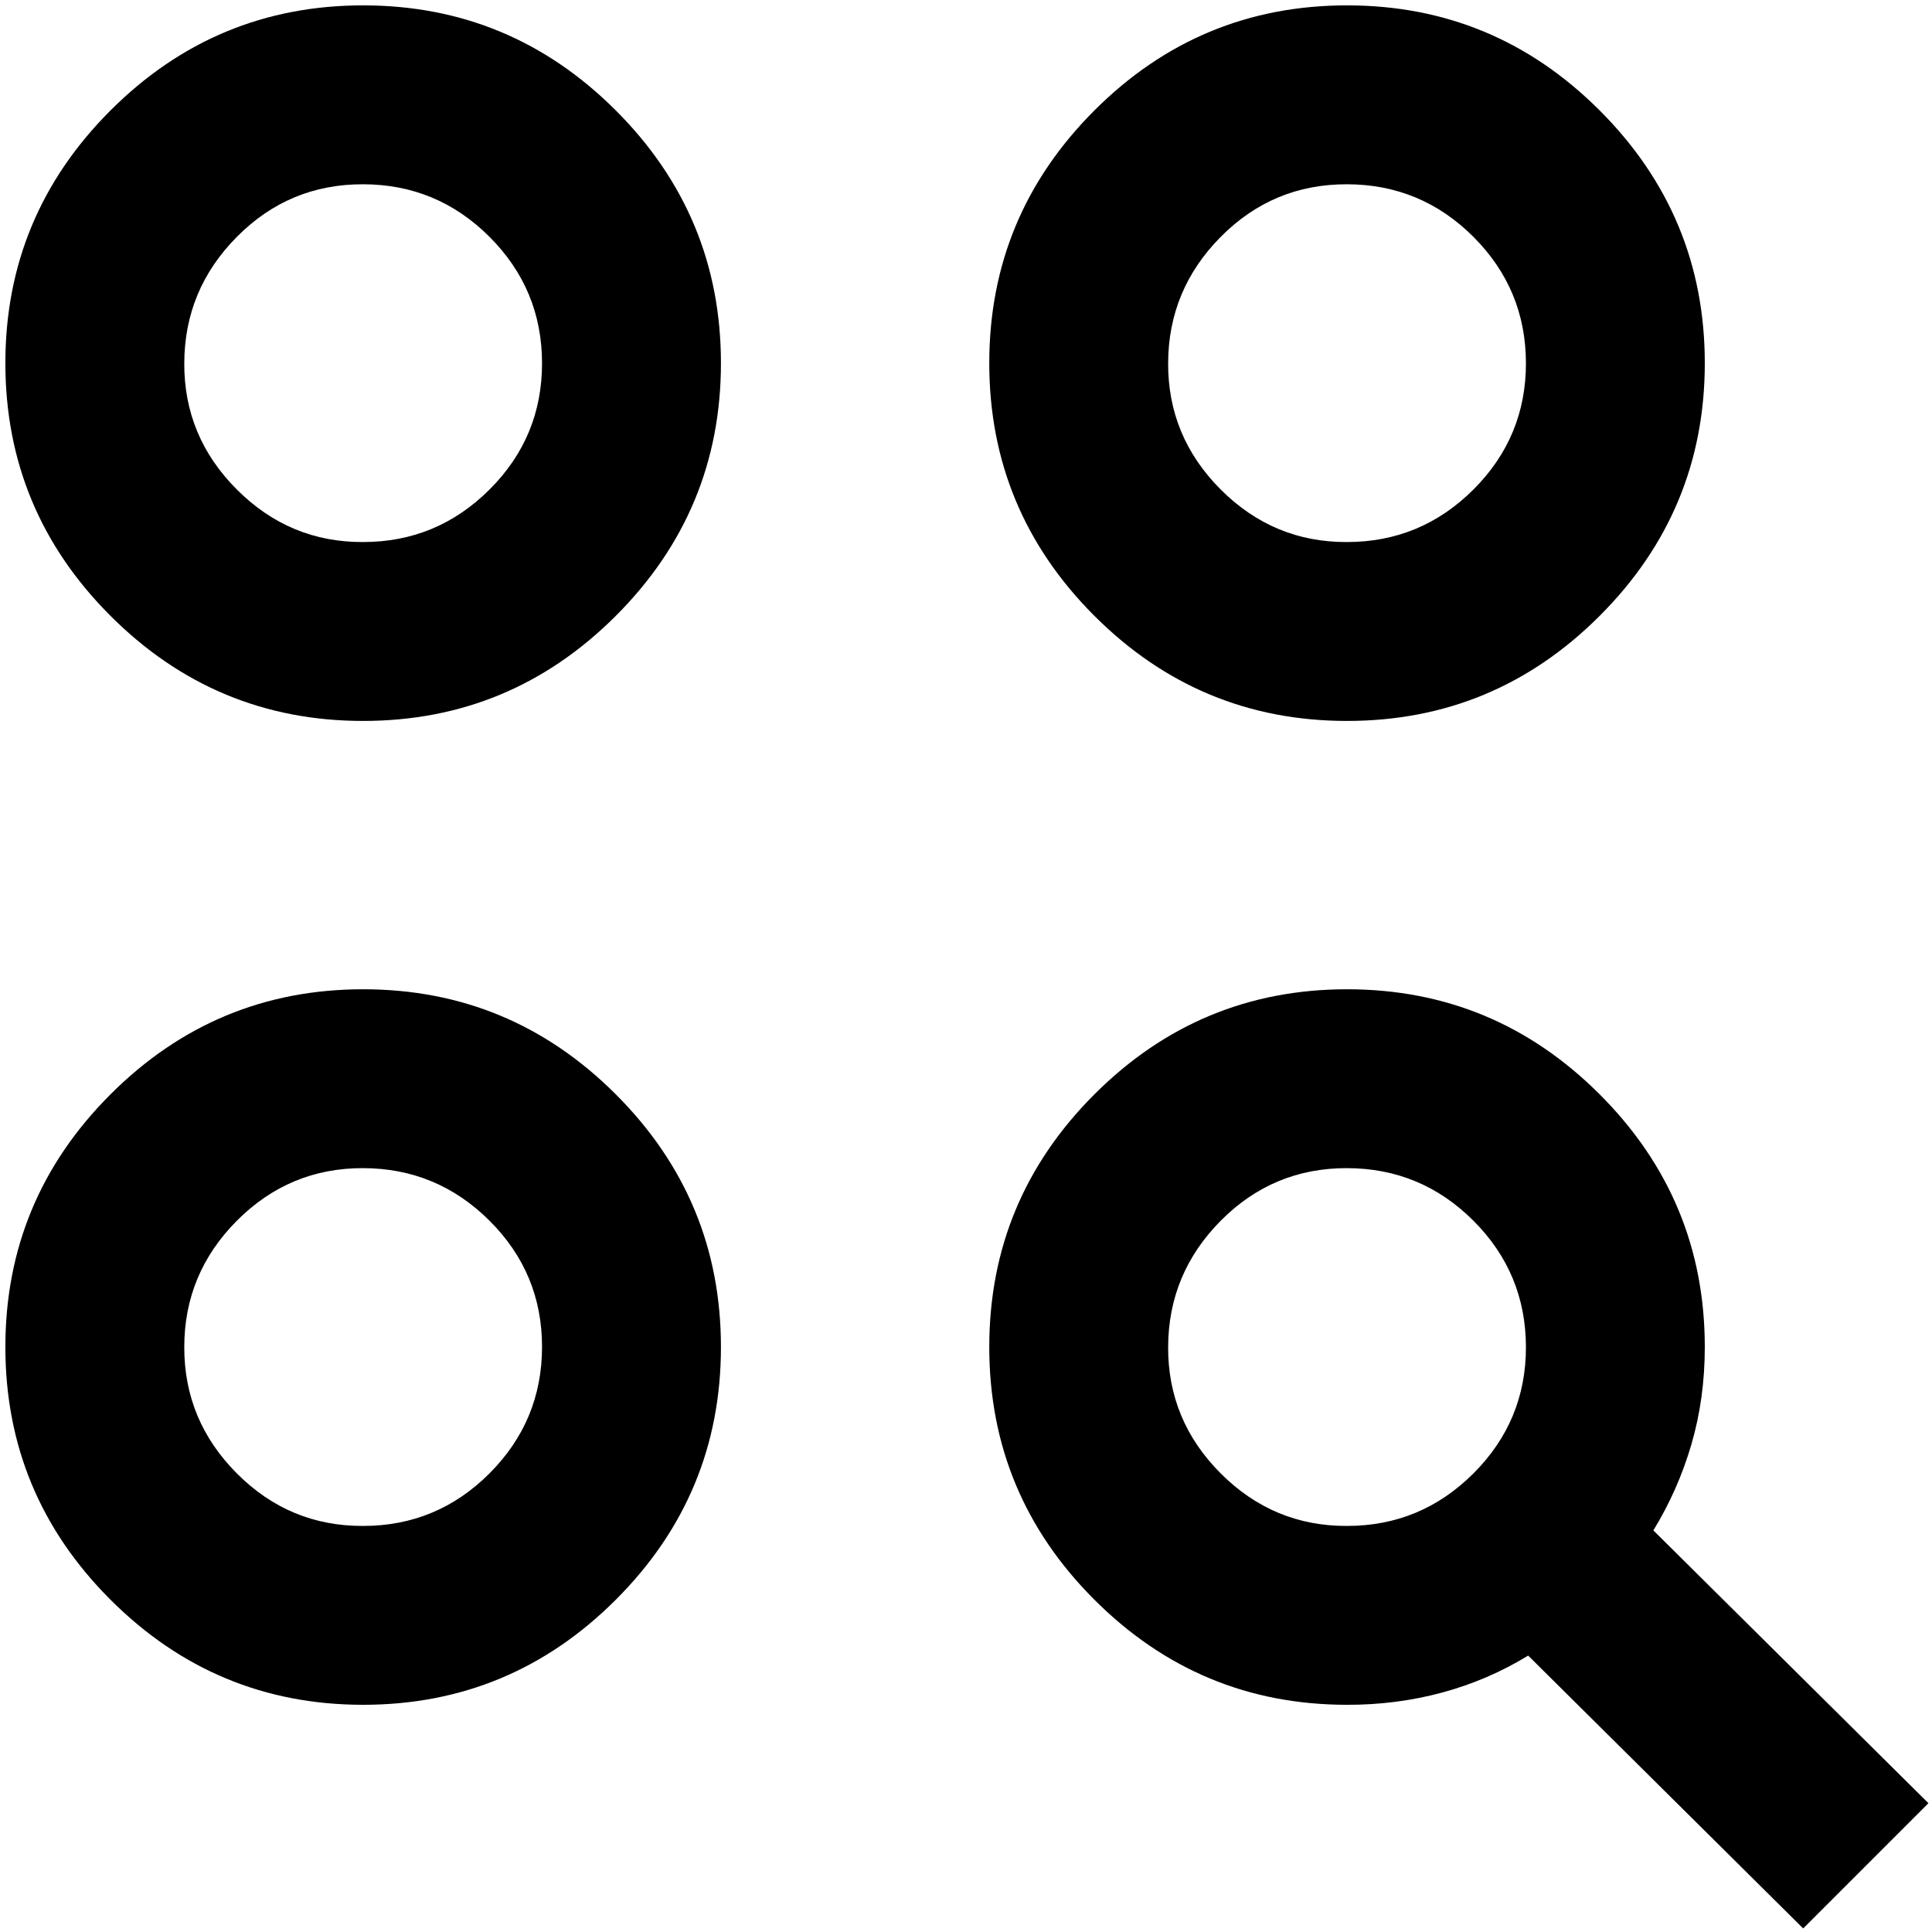
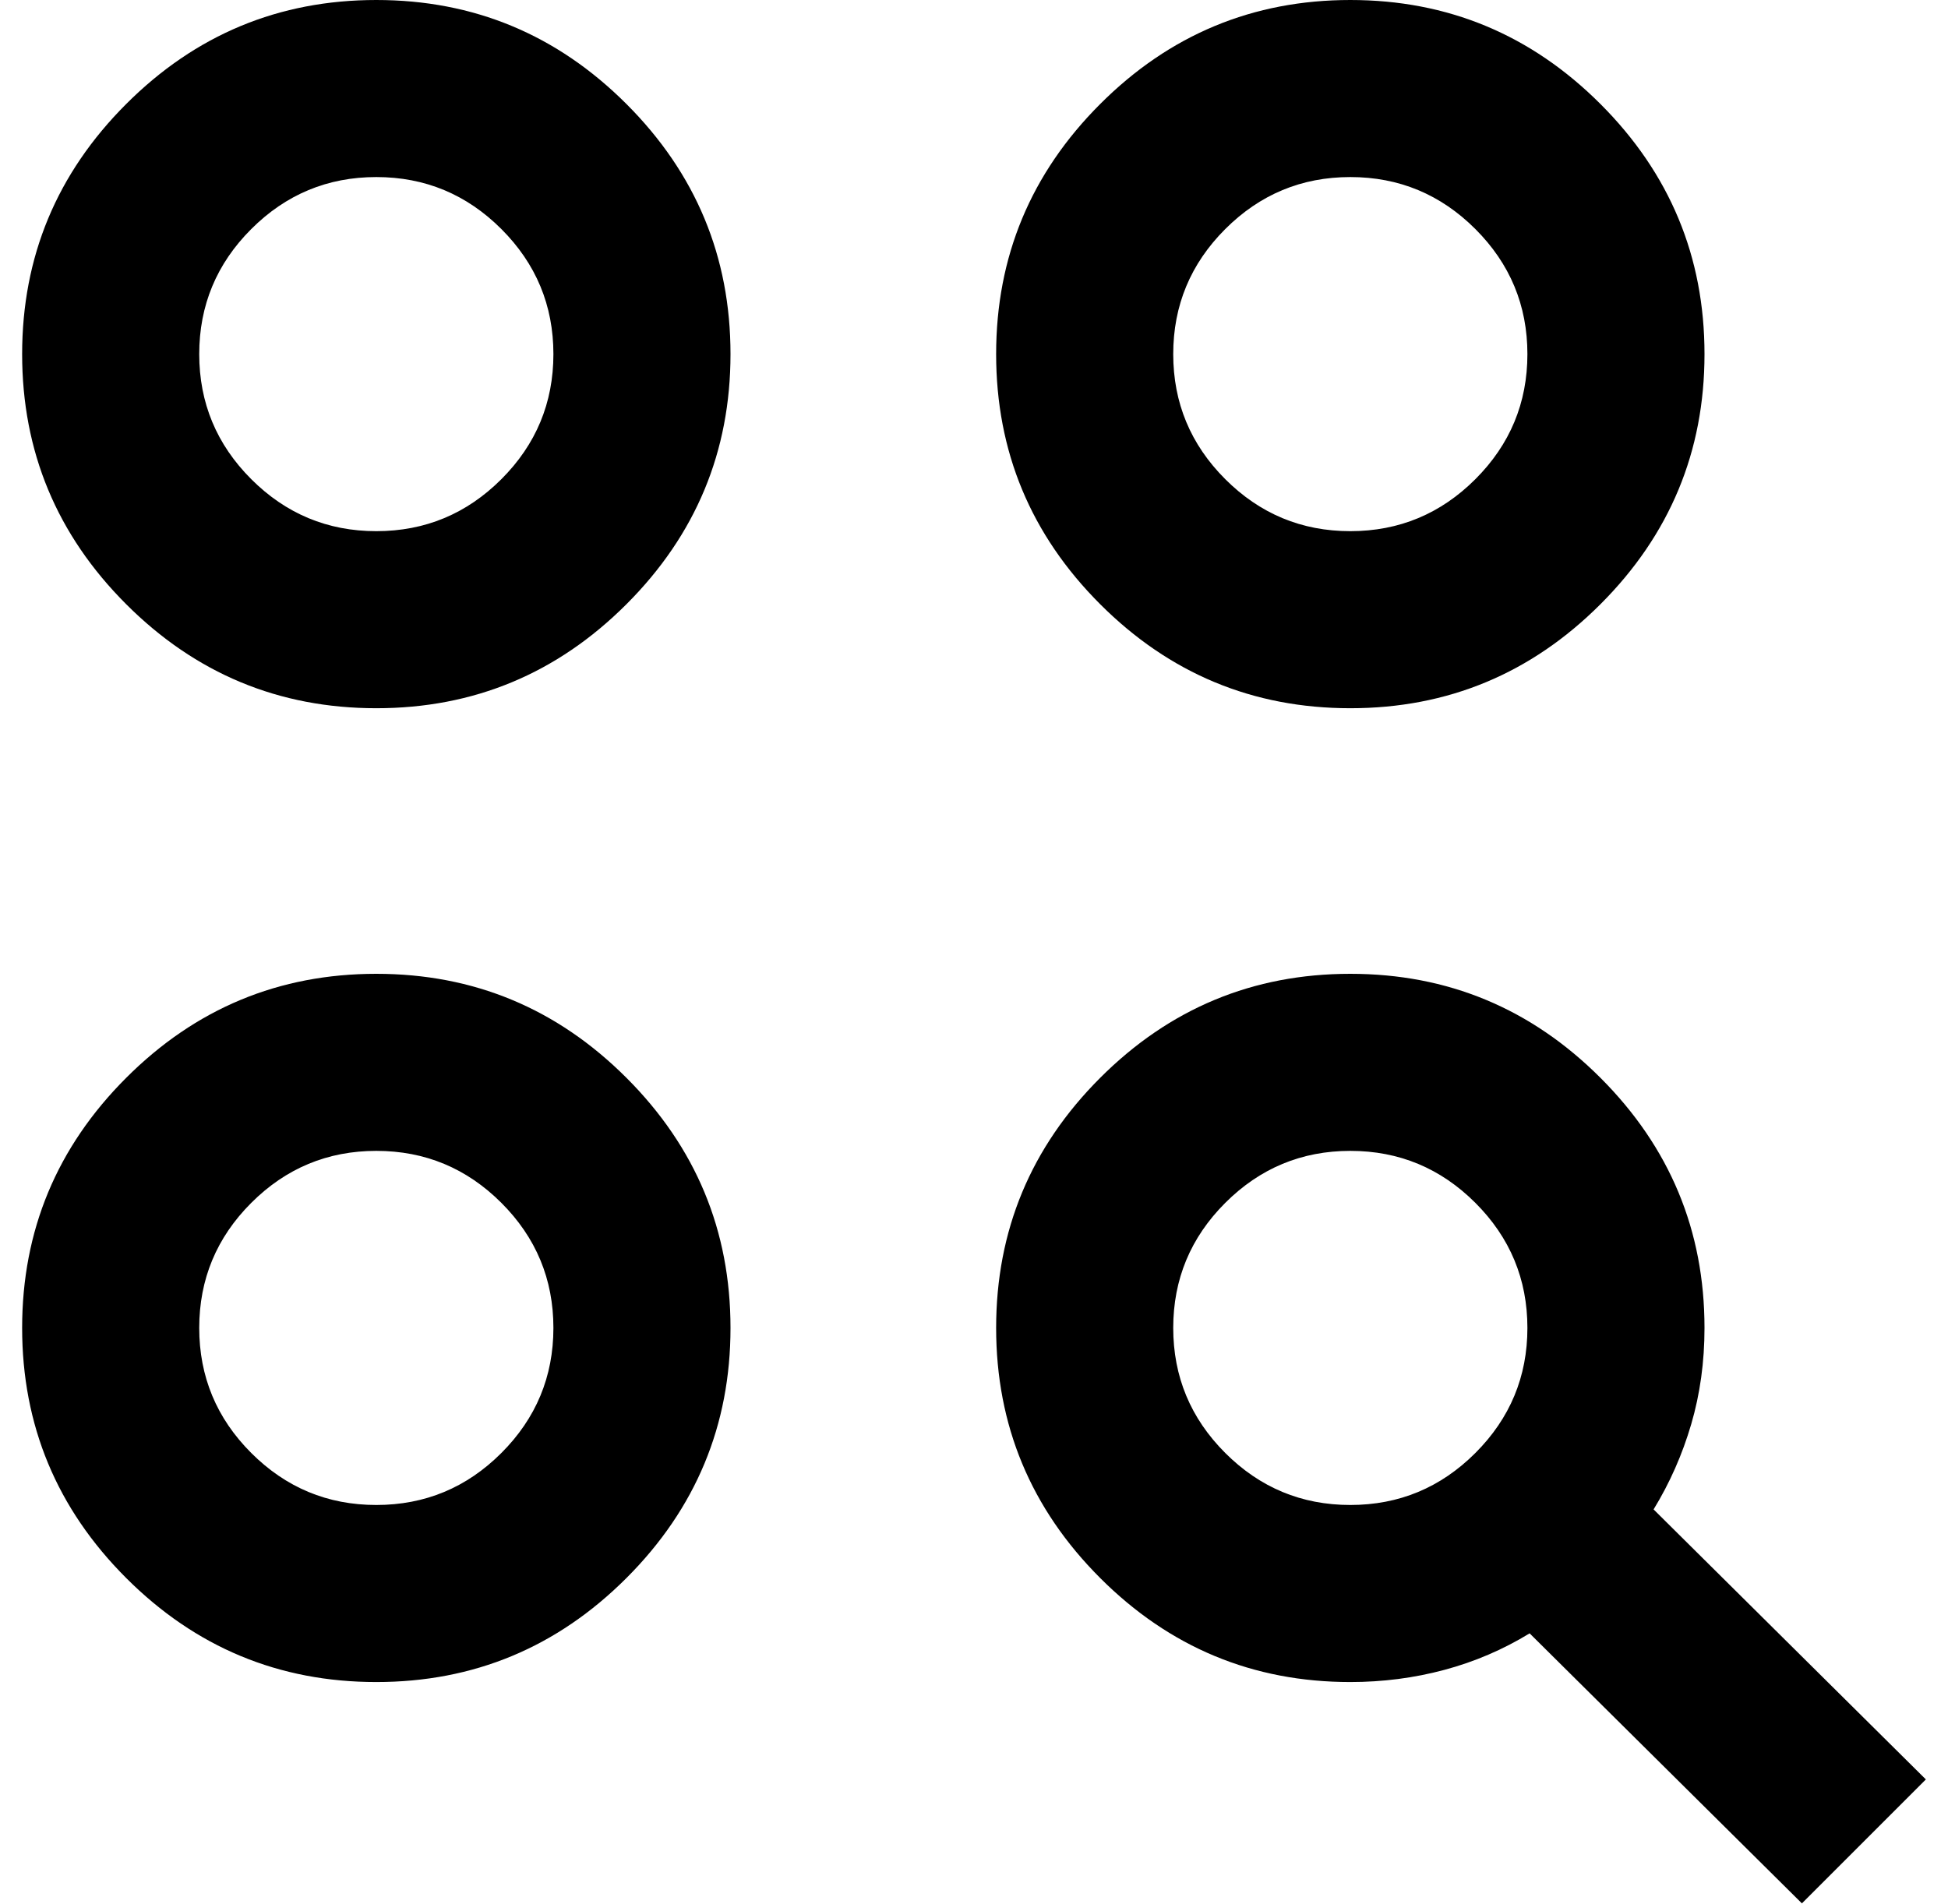
- <svg xmlns="http://www.w3.org/2000/svg" width="45" height="45" viewBox="0 0 45 45" fill="none">
-   <path d="M42 44.917L35.594 38.562C34.969 38.944 34.301 39.231 33.59 39.423C32.879 39.615 32.14 39.71 31.375 39.708C29.083 39.708 27.122 38.892 25.49 37.26C23.858 35.629 23.042 33.667 23.042 31.375C23.042 29.083 23.858 27.122 25.49 25.49C27.122 23.858 29.083 23.042 31.375 23.042C33.667 23.042 35.629 23.858 37.26 25.49C38.892 27.122 39.708 29.083 39.708 31.375C39.708 32.174 39.604 32.929 39.396 33.642C39.188 34.354 38.892 35.022 38.51 35.646L44.917 42L42 44.917ZM8.458 39.708C6.167 39.708 4.205 38.892 2.573 37.26C0.941 35.629 0.125 33.667 0.125 31.375C0.125 29.083 0.941 27.122 2.573 25.49C4.205 23.858 6.167 23.042 8.458 23.042C10.75 23.042 12.712 23.858 14.344 25.49C15.976 27.122 16.792 29.083 16.792 31.375C16.792 33.667 15.976 35.629 14.344 37.26C12.712 38.892 10.75 39.708 8.458 39.708ZM8.458 35.542C9.604 35.542 10.585 35.134 11.4 34.319C12.215 33.504 12.624 32.522 12.625 31.375C12.626 30.228 12.219 29.247 11.402 28.433C10.585 27.619 9.604 27.211 8.458 27.208C7.312 27.206 6.332 27.614 5.517 28.433C4.701 29.253 4.293 30.233 4.292 31.375C4.29 32.517 4.699 33.498 5.517 34.319C6.335 35.14 7.315 35.547 8.458 35.542ZM31.375 35.542C32.521 35.542 33.502 35.134 34.319 34.319C35.135 33.504 35.543 32.522 35.542 31.375C35.54 30.228 35.133 29.247 34.319 28.433C33.505 27.619 32.524 27.211 31.375 27.208C30.226 27.206 29.246 27.614 28.433 28.433C27.621 29.253 27.212 30.233 27.208 31.375C27.204 32.517 27.613 33.498 28.433 34.319C29.254 35.14 30.235 35.547 31.375 35.542ZM8.458 16.792C6.167 16.792 4.205 15.976 2.573 14.344C0.941 12.712 0.125 10.75 0.125 8.458C0.125 6.167 0.941 4.205 2.573 2.573C4.205 0.941 6.167 0.125 8.458 0.125C10.75 0.125 12.712 0.941 14.344 2.573C15.976 4.205 16.792 6.167 16.792 8.458C16.792 10.75 15.976 12.712 14.344 14.344C12.712 15.976 10.75 16.792 8.458 16.792ZM31.375 16.792C29.083 16.792 27.122 15.976 25.49 14.344C23.858 12.712 23.042 10.75 23.042 8.458C23.042 6.167 23.858 4.205 25.49 2.573C27.122 0.941 29.083 0.125 31.375 0.125C33.667 0.125 35.629 0.941 37.26 2.573C38.892 4.205 39.708 6.167 39.708 8.458C39.708 10.75 38.892 12.712 37.26 14.344C35.629 15.976 33.667 16.792 31.375 16.792ZM8.458 12.625C9.604 12.625 10.585 12.217 11.402 11.402C12.219 10.587 12.626 9.606 12.625 8.458C12.624 7.311 12.216 6.331 11.402 5.517C10.588 4.703 9.607 4.294 8.458 4.292C7.31 4.289 6.329 4.697 5.517 5.517C4.704 6.336 4.296 7.317 4.292 8.458C4.287 9.6 4.696 10.581 5.517 11.402C6.338 12.223 7.318 12.631 8.458 12.625ZM31.375 12.625C32.521 12.625 33.502 12.217 34.319 11.402C35.135 10.587 35.543 9.606 35.542 8.458C35.54 7.311 35.133 6.331 34.319 5.517C33.505 4.703 32.524 4.294 31.375 4.292C30.226 4.289 29.246 4.697 28.433 5.517C27.621 6.336 27.212 7.317 27.208 8.458C27.204 9.6 27.613 10.581 28.433 11.402C29.254 12.223 30.235 12.631 31.375 12.625Z" fill="black" />
+ <svg xmlns="http://www.w3.org/2000/svg" width="44" height="43" viewBox="0 0 44 43" fill="none">
+   <path d="M40.7 43L34.55 36.9C33.95 37.267 33.308 37.542 32.625 37.725C31.942 37.908 31.233 38 30.5 38C28.3 38 26.417 37.217 24.85 35.65C23.283 34.083 22.5 32.2 22.5 30C22.5 27.8 23.283 25.917 24.85 24.35C26.417 22.783 28.3 22 30.5 22C32.7 22 34.583 22.783 36.15 24.35C37.717 25.917 38.5 27.8 38.5 30C38.5 30.767 38.4 31.492 38.2 32.175C38 32.858 37.717 33.5 37.35 34.1L43.5 40.2L40.7 43ZM8.5 38C6.3 38 4.417 37.217 2.85 35.65C1.283 34.083 0.5 32.2 0.5 30C0.5 27.8 1.283 25.917 2.85 24.35C4.417 22.783 6.3 22 8.5 22C10.7 22 12.583 22.783 14.15 24.35C15.717 25.917 16.5 27.8 16.5 30C16.5 32.2 15.717 34.083 14.15 35.65C12.583 37.217 10.7 38 8.5 38ZM8.5 34C9.6 34 10.542 33.608 11.325 32.825C12.108 32.042 12.5 31.1 12.5 30C12.5 28.9 12.108 27.958 11.325 27.175C10.542 26.392 9.6 26 8.5 26C7.4 26 6.458 26.392 5.675 27.175C4.892 27.958 4.5 28.9 4.5 30C4.5 31.1 4.892 32.042 5.675 32.825C6.458 33.608 7.4 34 8.5 34ZM30.5 34C31.6 34 32.542 33.608 33.325 32.825C34.108 32.042 34.5 31.1 34.5 30C34.5 28.9 34.108 27.958 33.325 27.175C32.542 26.392 31.6 26 30.5 26C29.4 26 28.458 26.392 27.675 27.175C26.892 27.958 26.5 28.9 26.5 30C26.5 31.1 26.892 32.042 27.675 32.825C28.458 33.608 29.4 34 30.5 34ZM8.5 16C6.3 16 4.417 15.217 2.85 13.65C1.283 12.083 0.5 10.2 0.5 8C0.5 5.8 1.283 3.917 2.85 2.35C4.417 0.783 6.3 0 8.5 0C10.7 0 12.583 0.783 14.15 2.35C15.717 3.917 16.5 5.8 16.5 8C16.5 10.2 15.717 12.083 14.15 13.65C12.583 15.217 10.7 16 8.5 16ZM30.5 16C28.3 16 26.417 15.217 24.85 13.65C23.283 12.083 22.5 10.2 22.5 8C22.5 5.8 23.283 3.917 24.85 2.35C26.417 0.783 28.3 0 30.5 0C32.7 0 34.583 0.783 36.15 2.35C37.717 3.917 38.5 5.8 38.5 8C38.5 10.2 37.717 12.083 36.15 13.65C34.583 15.217 32.7 16 30.5 16ZM8.5 12C9.6 12 10.542 11.608 11.325 10.825C12.108 10.042 12.5 9.1 12.5 8C12.5 6.9 12.108 5.958 11.325 5.175C10.542 4.392 9.6 4 8.5 4C7.4 4 6.458 4.392 5.675 5.175C4.892 5.958 4.5 6.9 4.5 8C4.5 9.1 4.892 10.042 5.675 10.825C6.458 11.608 7.4 12 8.5 12ZM30.5 12C31.6 12 32.542 11.608 33.325 10.825C34.108 10.042 34.5 9.1 34.5 8C34.5 6.9 34.108 5.958 33.325 5.175C32.542 4.392 31.6 4 30.5 4C29.4 4 28.458 4.392 27.675 5.175C26.892 5.958 26.5 6.9 26.5 8C26.5 9.1 26.892 10.042 27.675 10.825C28.458 11.608 29.4 12 30.5 12Z" fill="black" />
</svg>
